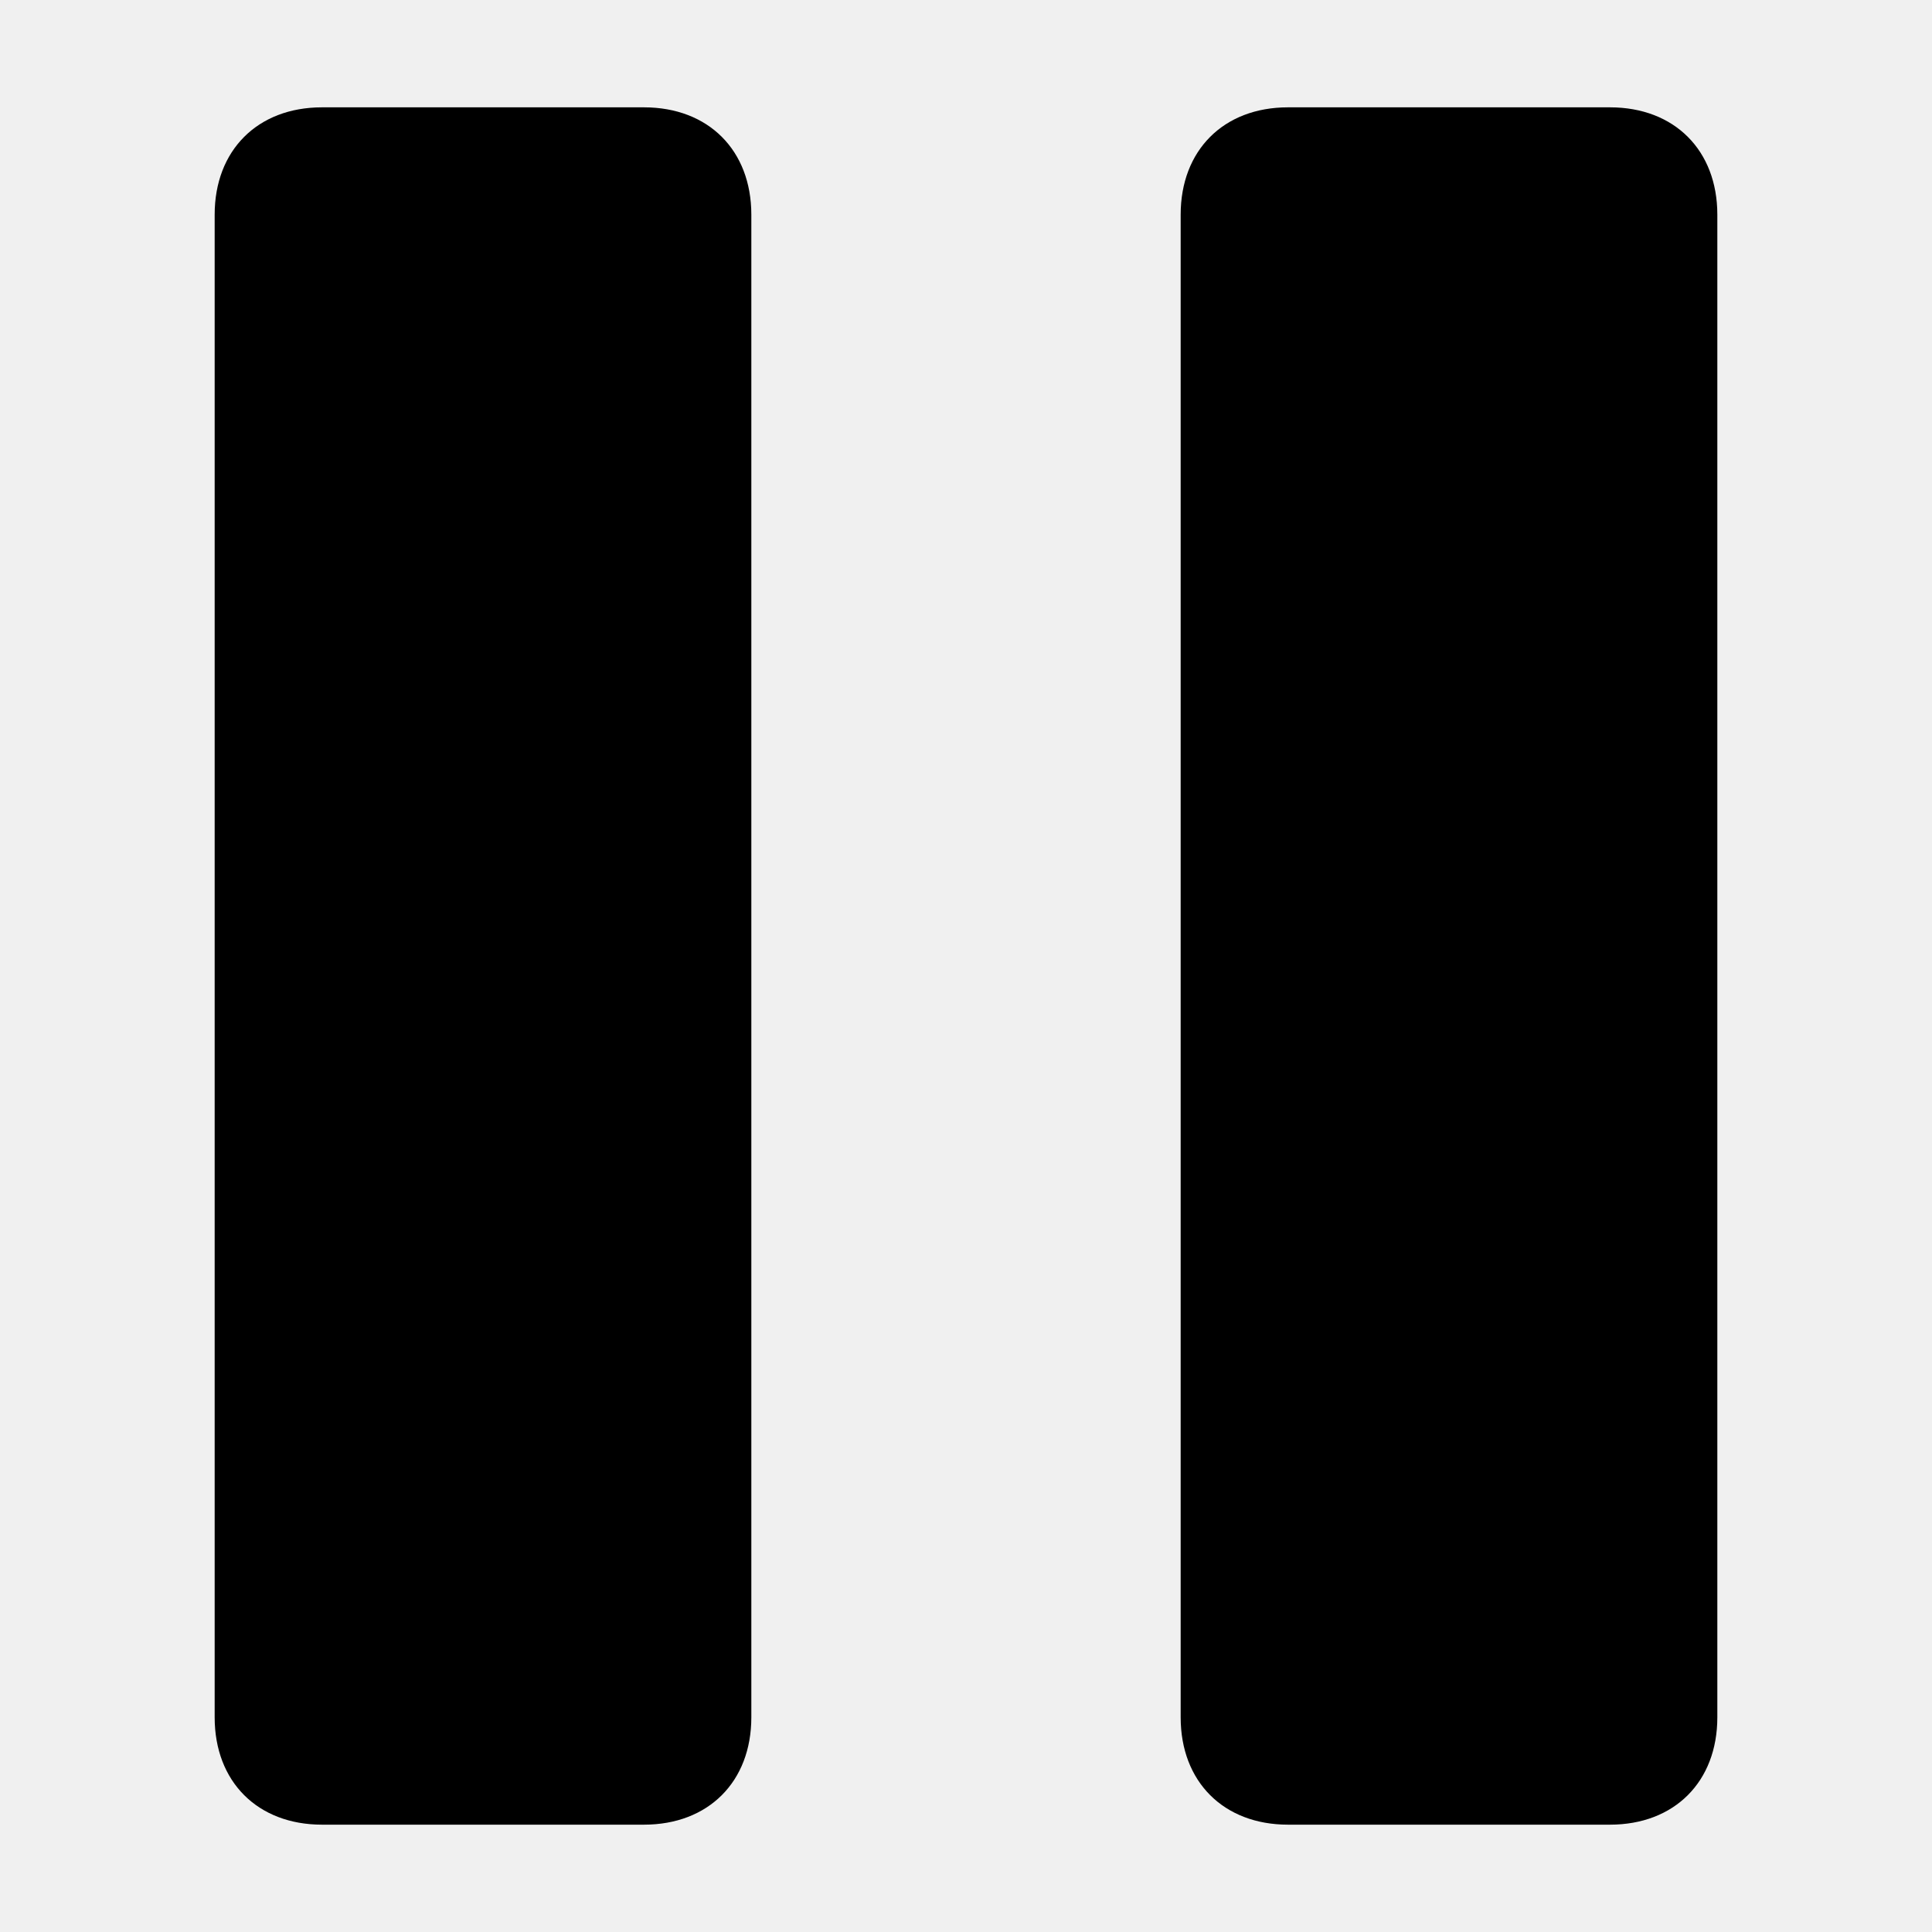
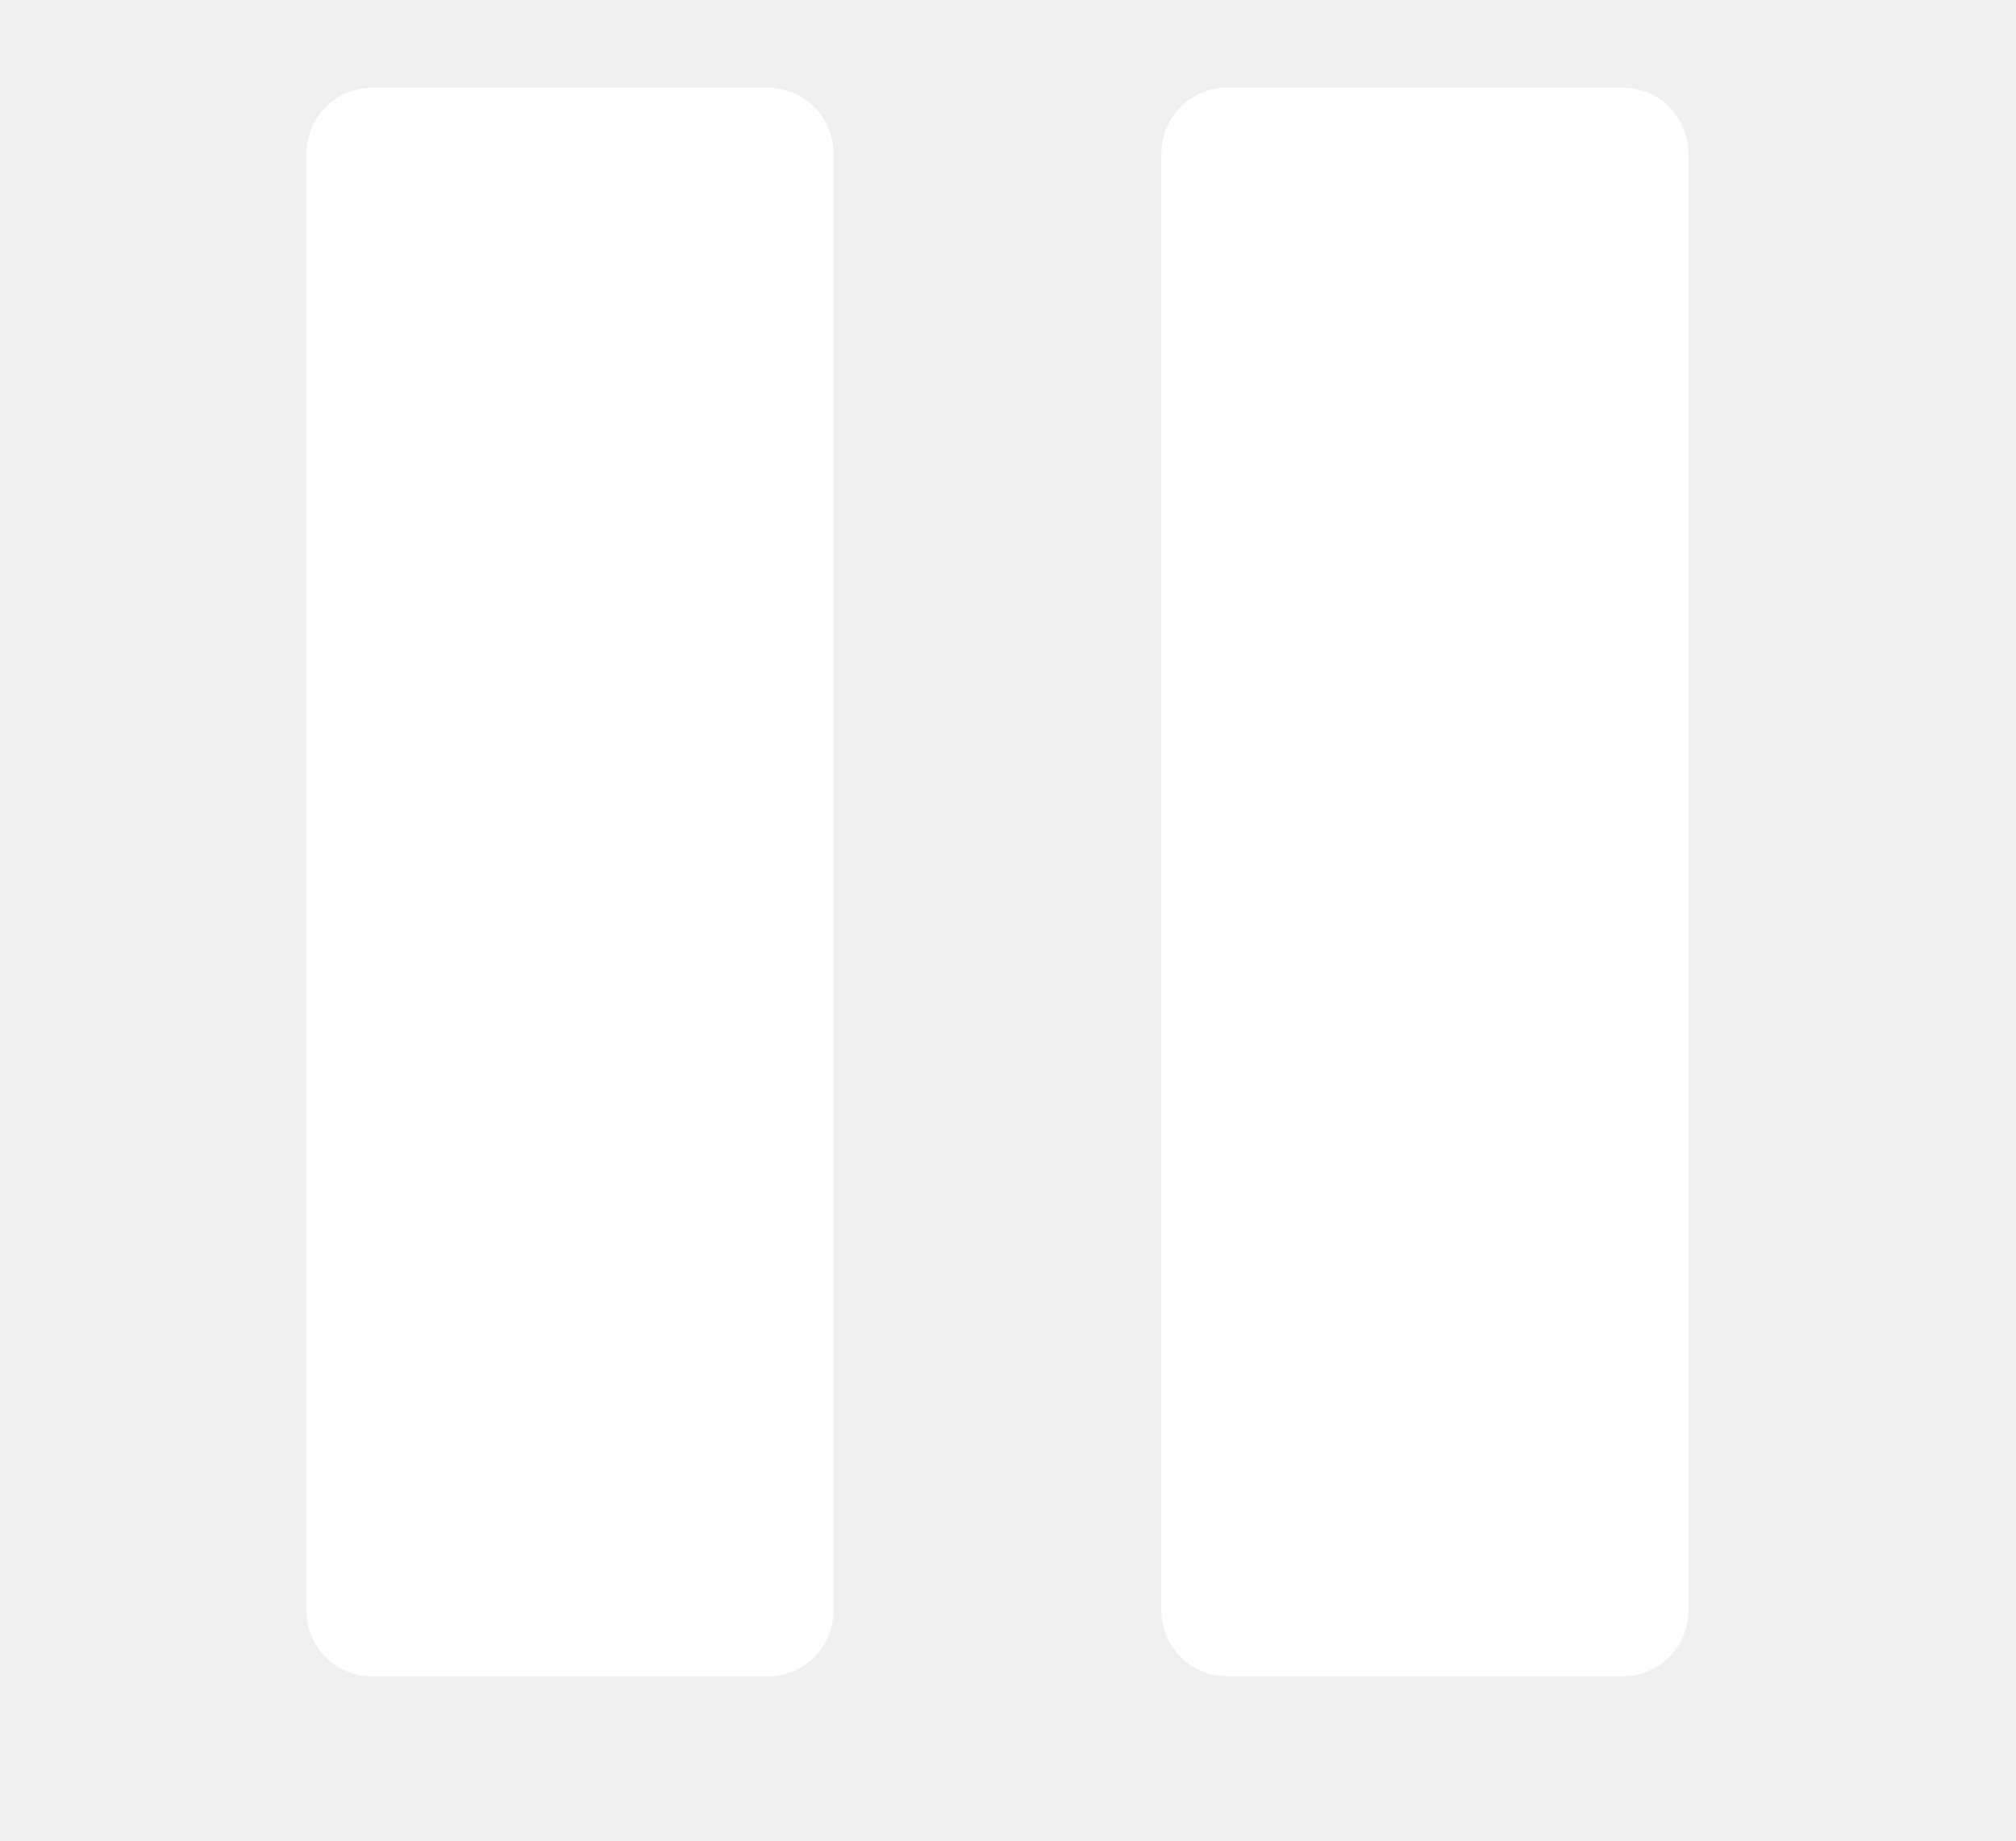
- <svg xmlns="http://www.w3.org/2000/svg" width="18px" height="18px" viewBox="0 0 18 18">
-   <path d="M6,1 L3,1 C2.4,1 2,1.4 2,2 L2,16 C2,16.6 2.4,17 3,17 L6,17 C6.6,17 7,16.6 7,16 L7,2 C7,1.4 6.6,1 6,1 L6,1 Z" />
-   <path d="M12,1 C11.4,1 11,1.4 11,2 L11,16 C11,16.6 11.4,17 12,17 L15,17 C15.6,17 16,16.6 16,16 L16,2 C16,1.4 15.6,1 15,1 L12,1 Z" />
+ <svg xmlns="http://www.w3.org/2000/svg" width="23" height="21" viewBox="0 0 23 21" fill="none">
+   <rect x="14" y="1.75" width="4.513" height="16.625" fill="white" stroke="white" stroke-width="1.5" stroke-linecap="round" stroke-linejoin="round" style="" />
+   <rect x="4.246" y="1.751" width="4.513" height="16.625" fill="white" stroke="white" stroke-width="1.5" stroke-linecap="round" stroke-linejoin="round" style="" />
</svg>
